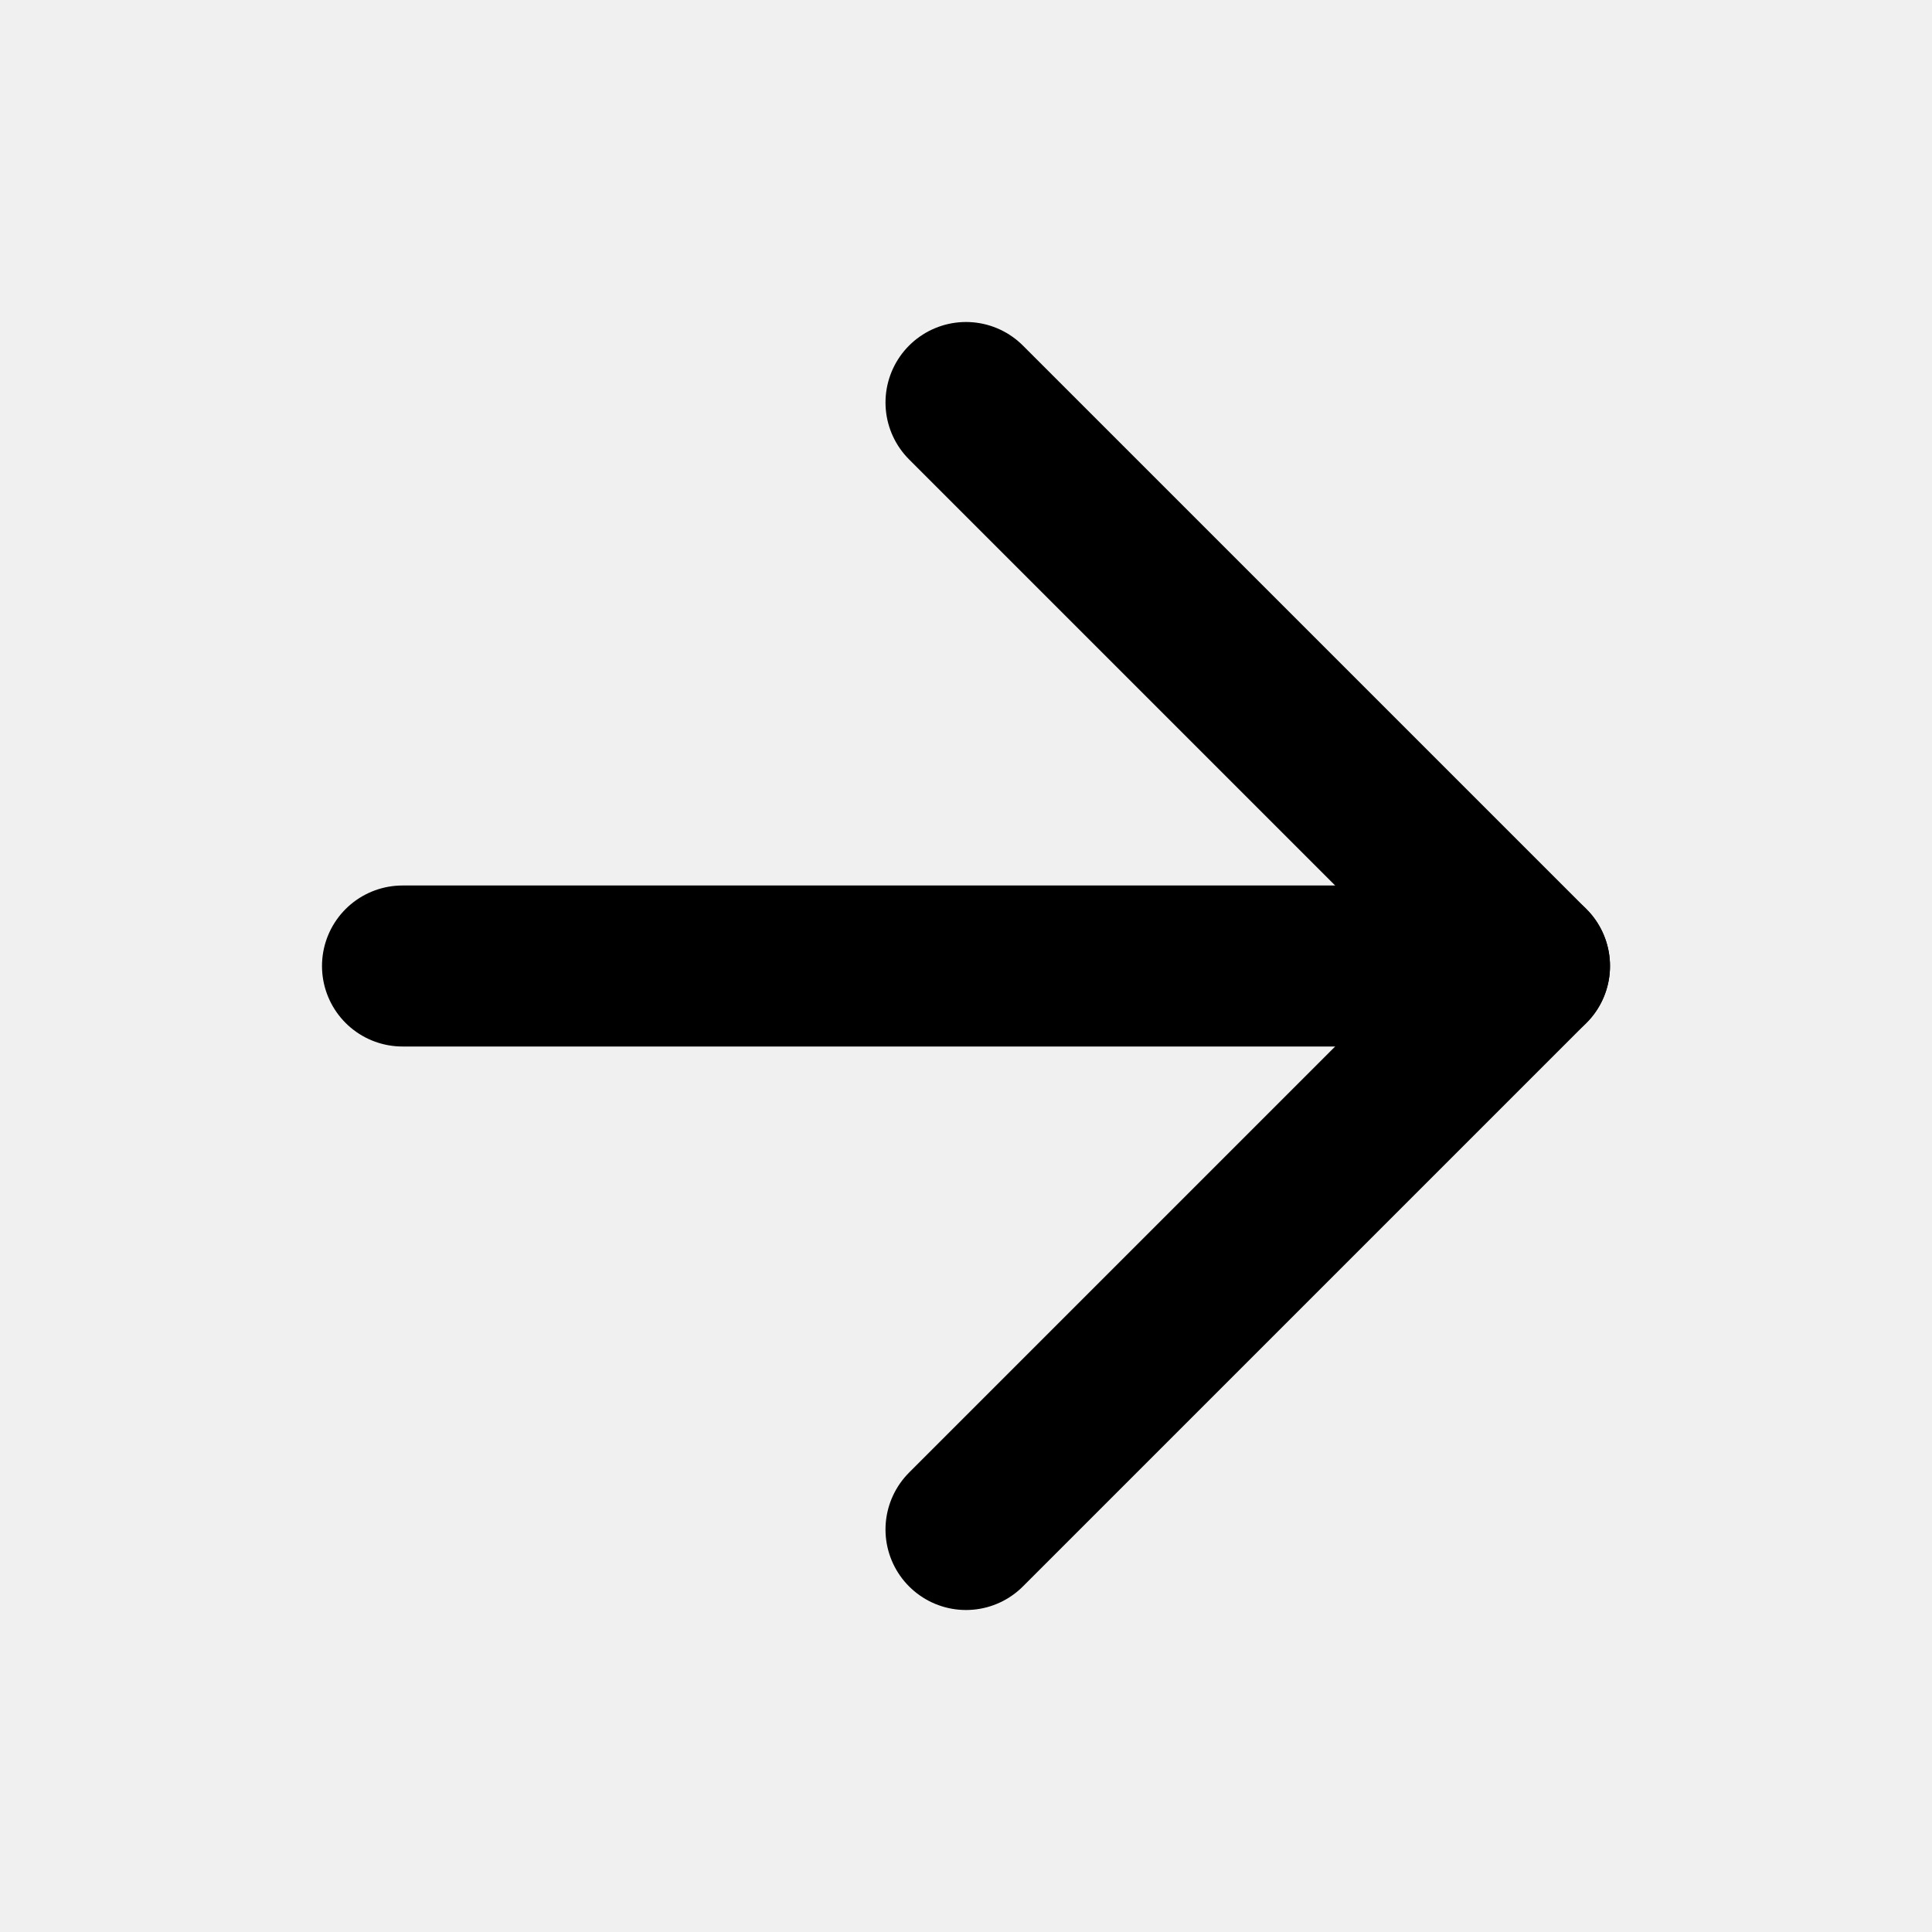
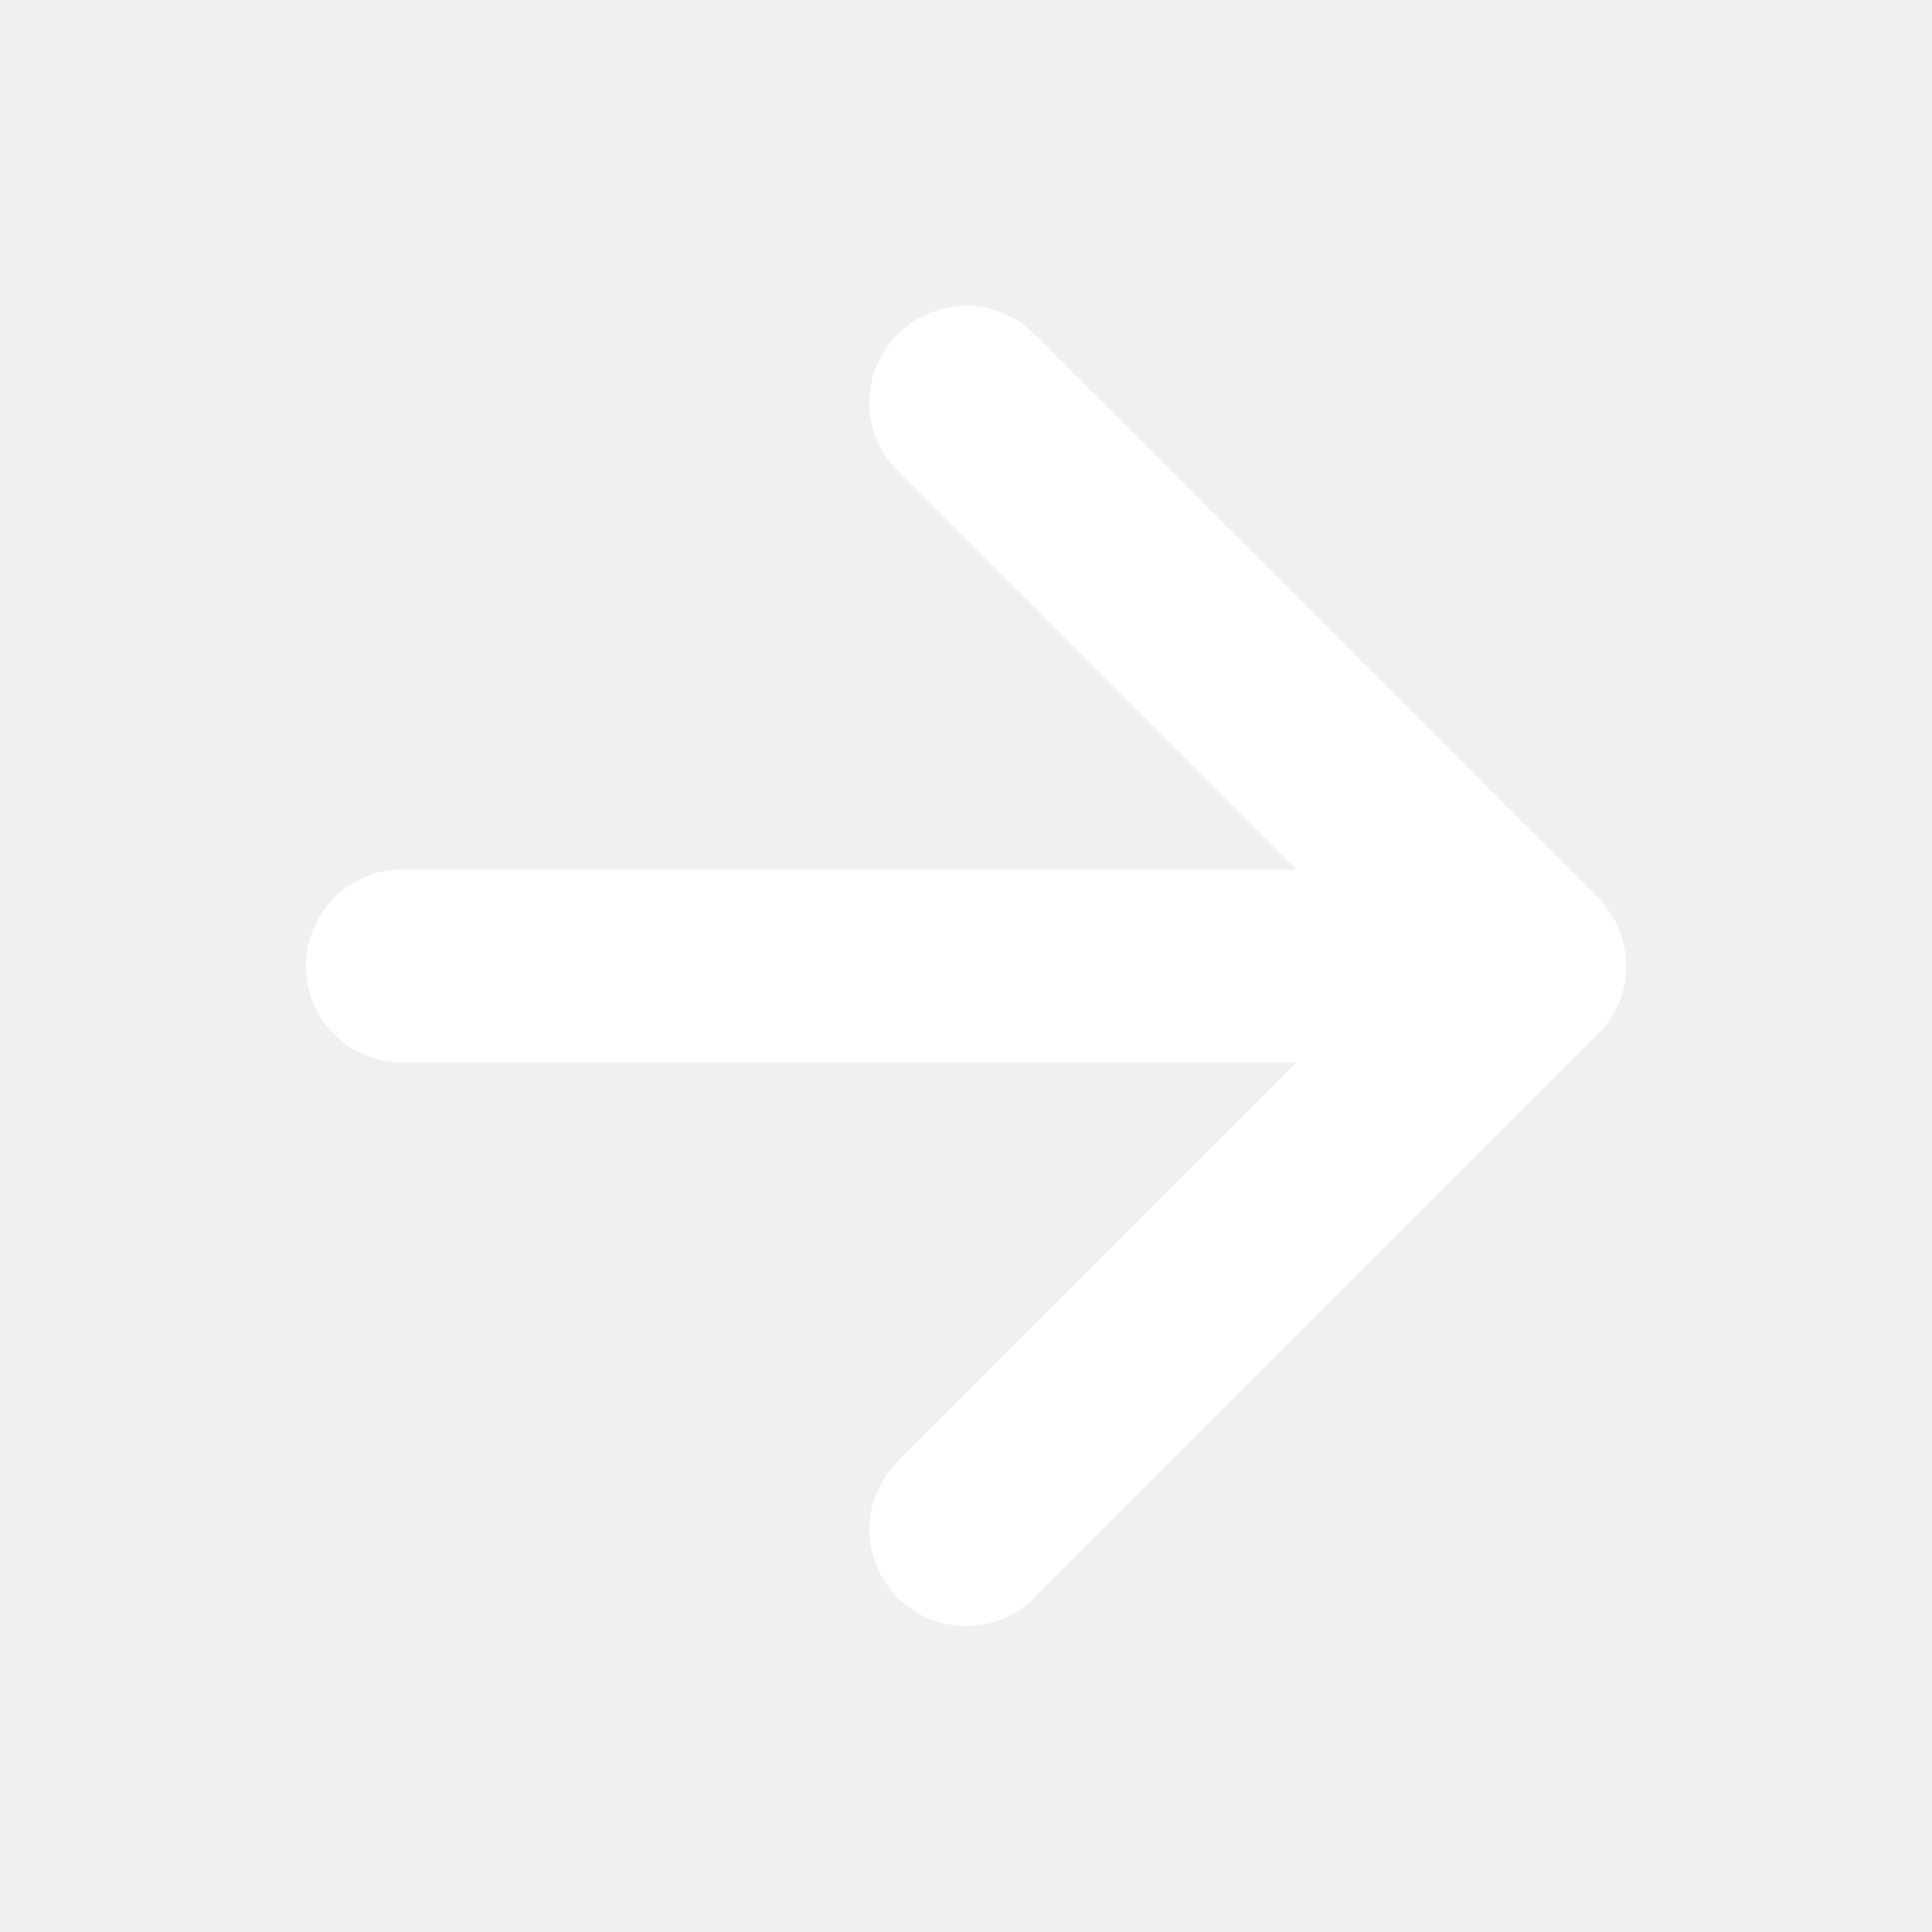
- <svg xmlns="http://www.w3.org/2000/svg" width="24" height="24" viewBox="0 0 24 24" fill="none" stroke="currentColor" stroke-width="2" stroke-linecap="round" stroke-linejoin="round" class="lucide lucide-arrow-right-icon lucide-arrow-right">
+ <svg xmlns="http://www.w3.org/2000/svg" width="24" height="24" viewBox="0 0 24 24" fill="none" stroke="#ffffff" stroke-width="2.4" stroke-linecap="round" stroke-linejoin="round">
  <path d="M5 12h14" />
  <path d="m12 5 7 7-7 7" />
</svg>
